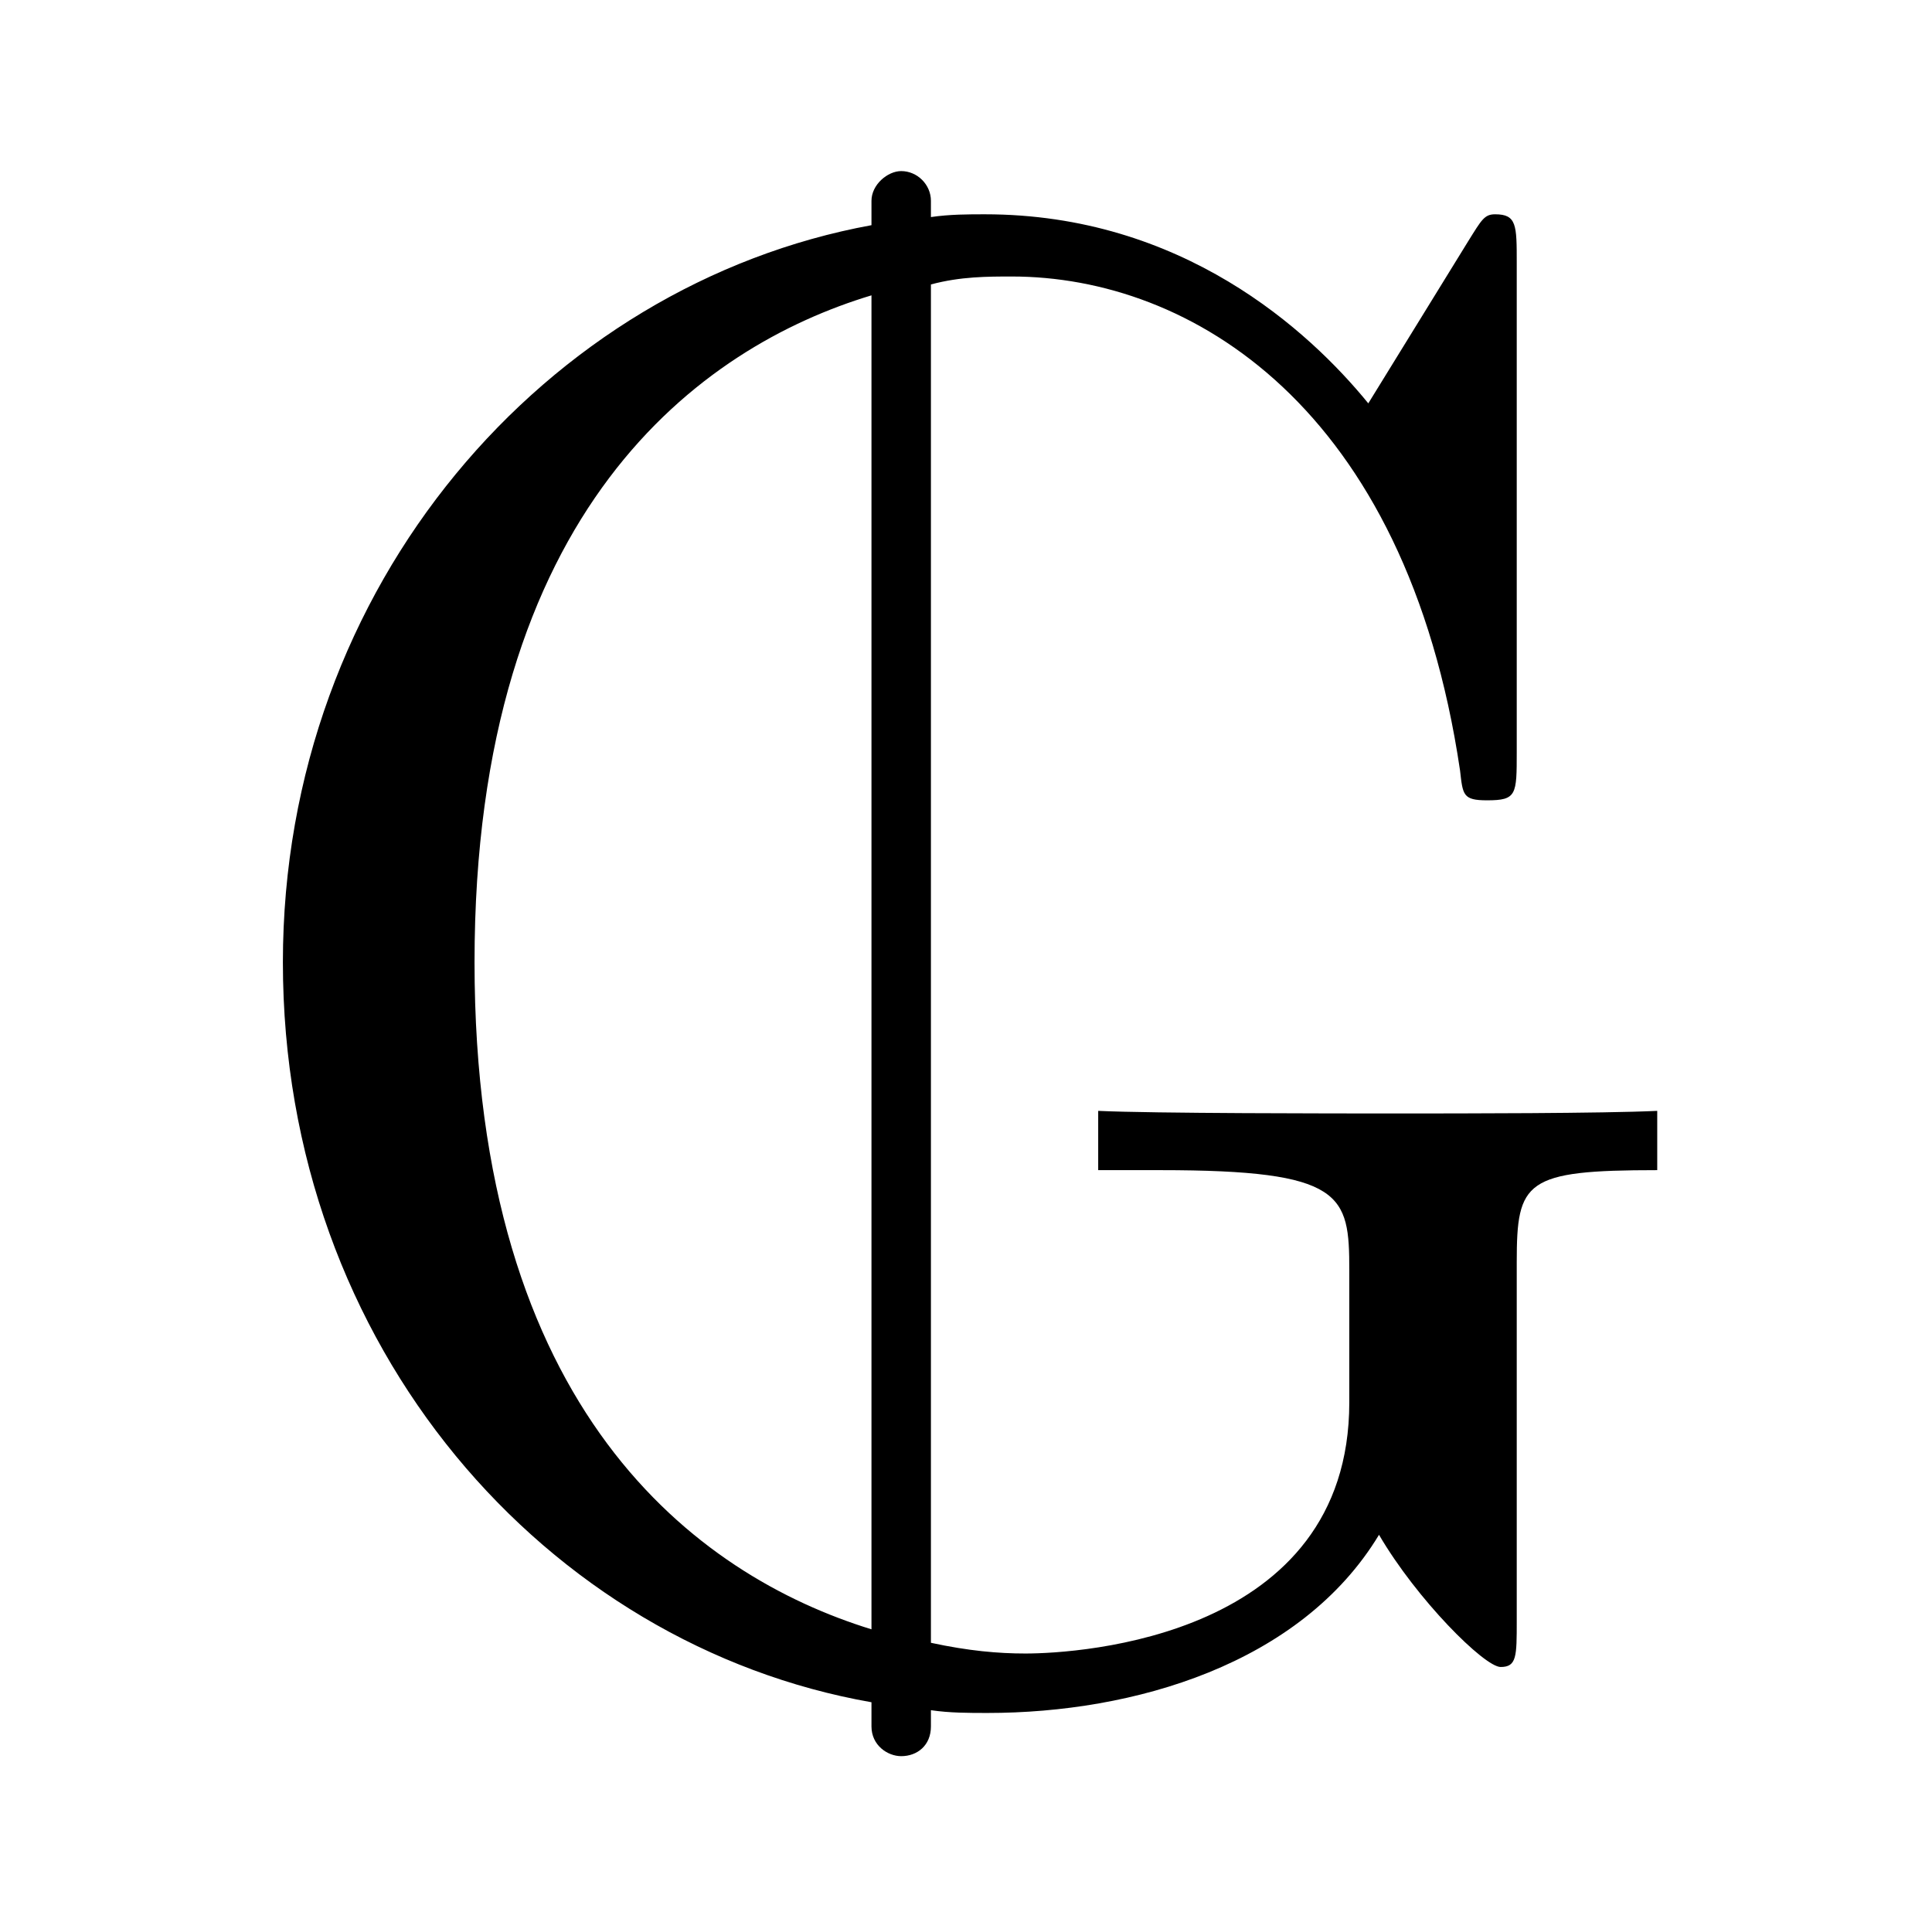
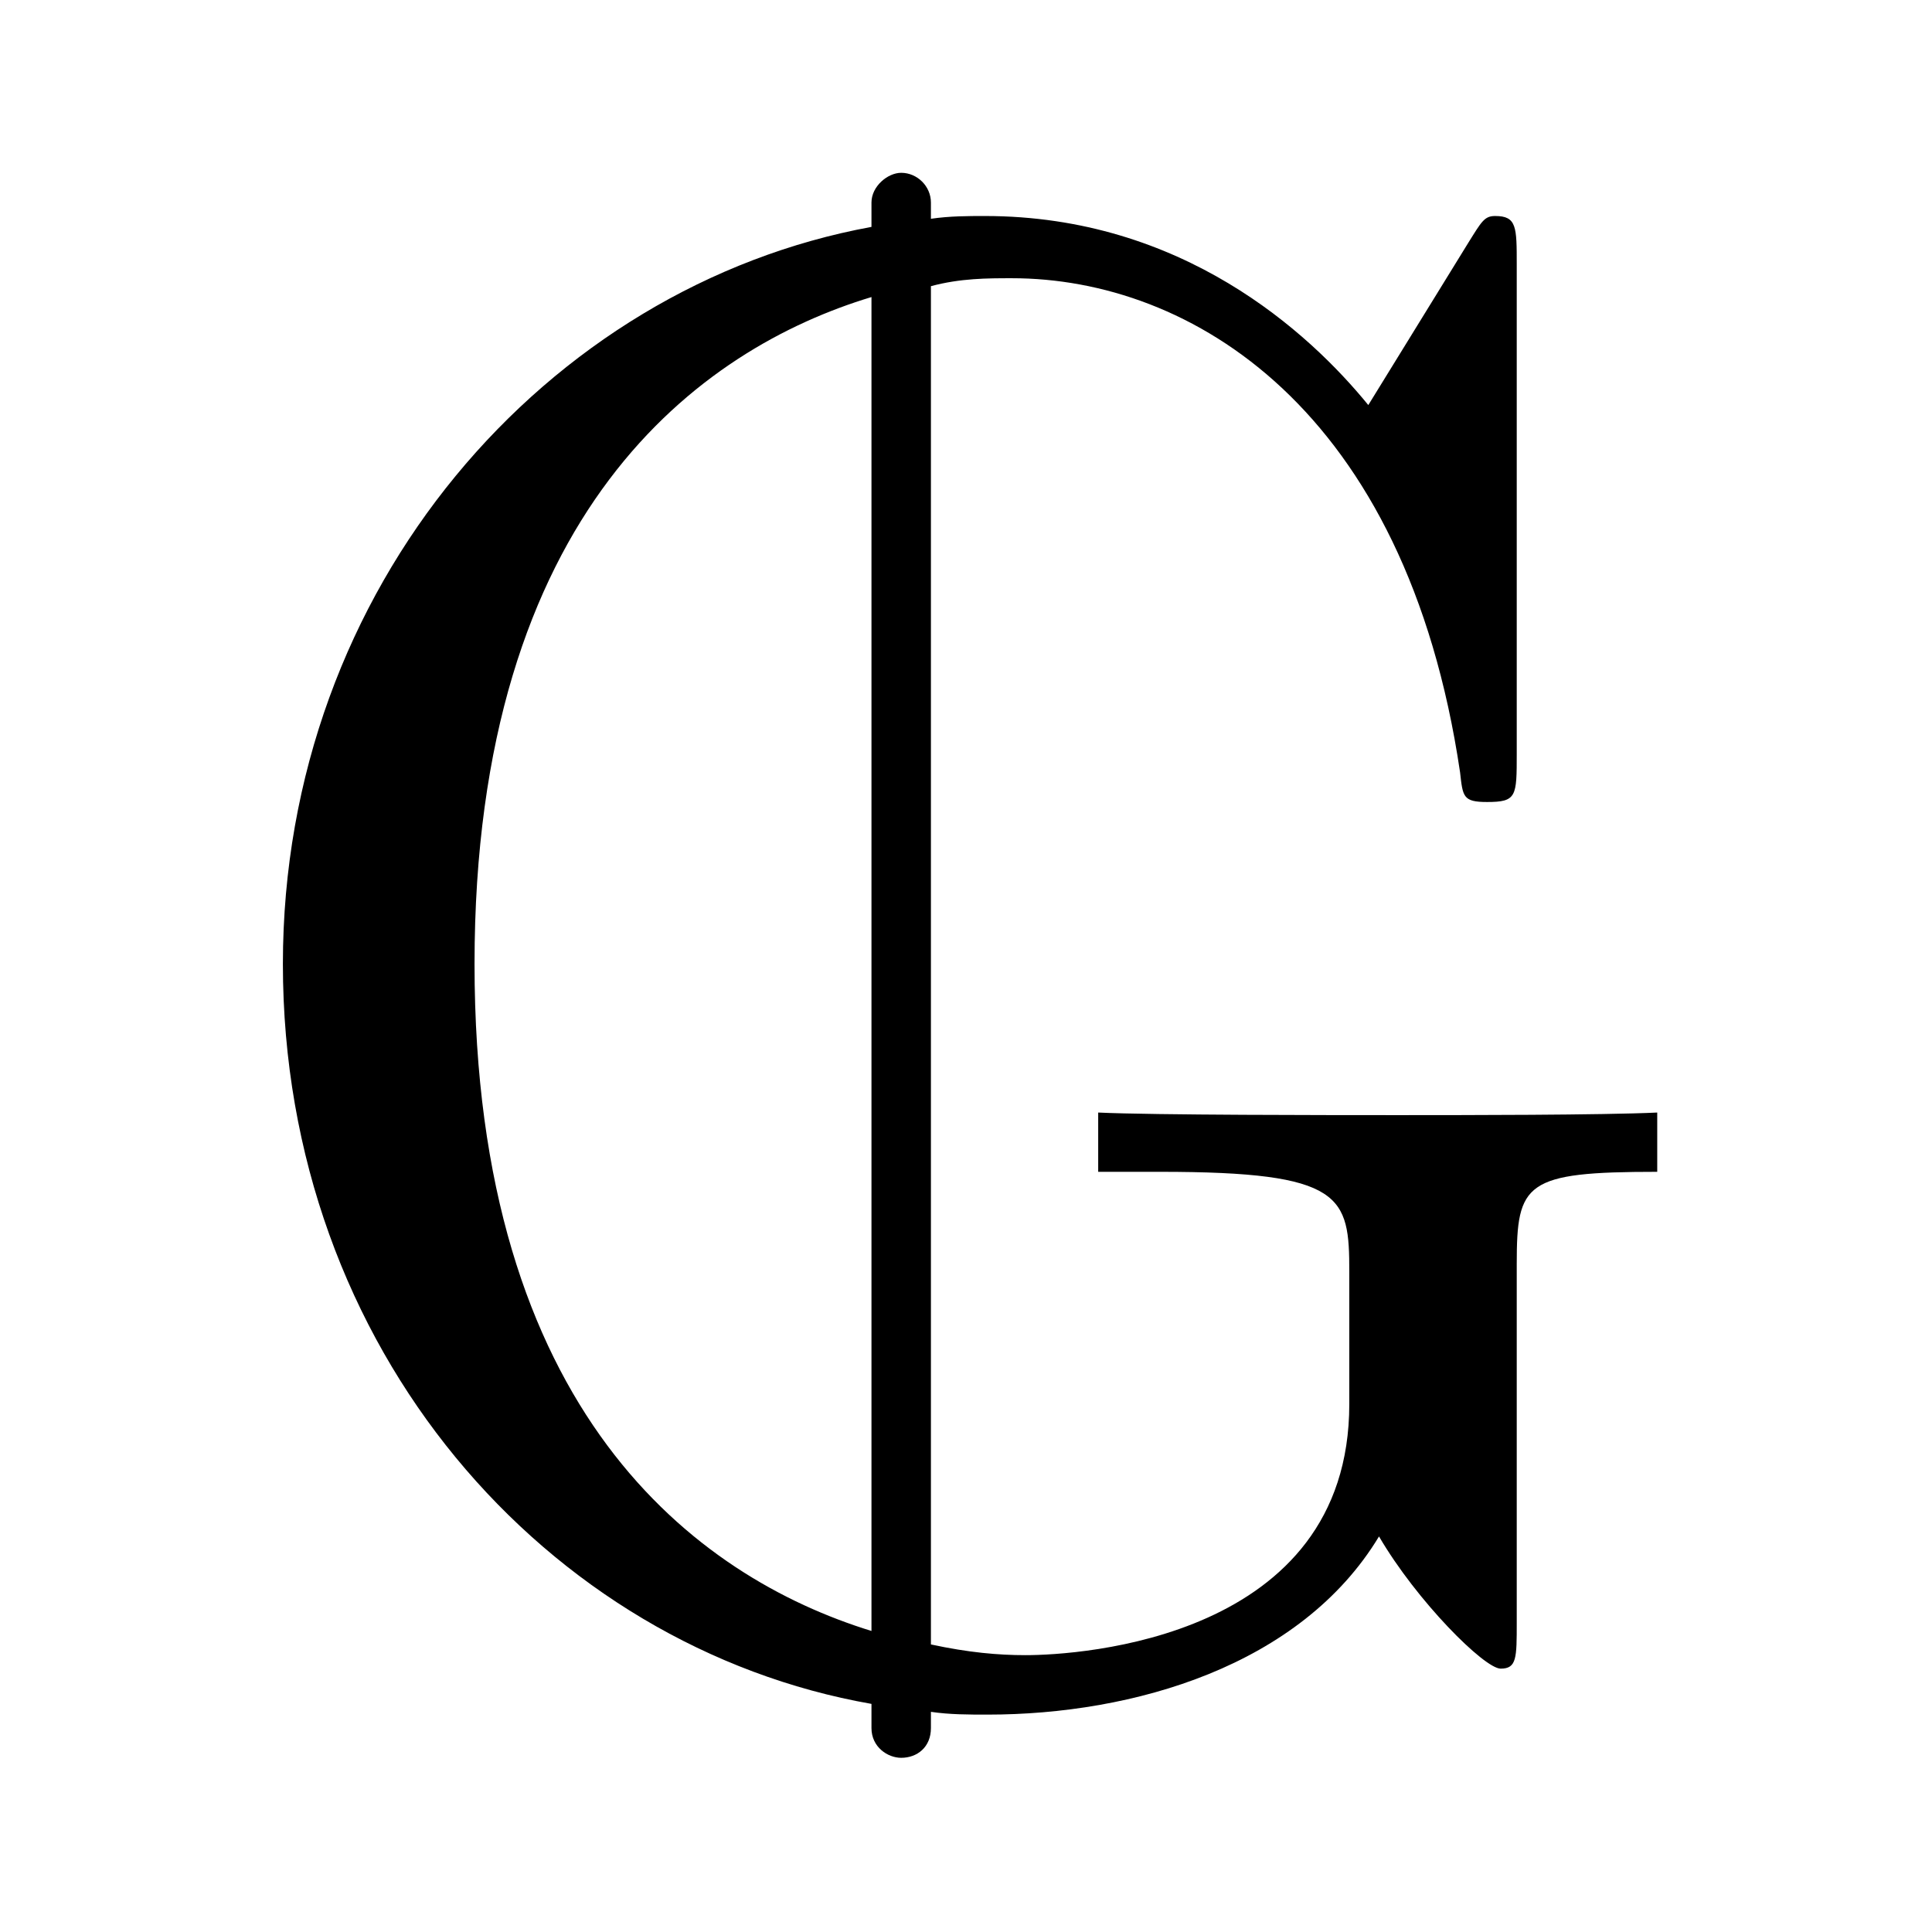
- <svg xmlns="http://www.w3.org/2000/svg" xmlns:xlink="http://www.w3.org/1999/xlink" width="11.18pt" height="11.16pt" viewBox="0 0 11.18 11.16">
+ <svg xmlns="http://www.w3.org/2000/svg" xmlns:xlink="http://www.w3.org/1999/xlink" width="11.18pt" height="11.18pt" viewBox="0 0 11.18 11.18">
  <defs>
    <g>
      <g id="glyph-0-0">
-         <path d="M 8.594 -2.891 L 8.594 -3.234 C 8.281 -3.219 7.453 -3.219 7.094 -3.219 C 6.719 -3.219 5.672 -3.219 5.359 -3.234 L 5.359 -2.891 L 5.719 -2.891 C 6.781 -2.891 6.812 -2.75 6.812 -2.312 L 6.812 -1.547 C 6.812 -0.188 5.25 -0.094 4.938 -0.094 C 4.781 -0.094 4.609 -0.109 4.391 -0.156 L 4.391 -8.016 C 4.562 -8.062 4.719 -8.062 4.859 -8.062 C 5.891 -8.062 7.141 -7.312 7.453 -5.203 C 7.469 -5.062 7.469 -5.031 7.609 -5.031 C 7.781 -5.031 7.781 -5.062 7.781 -5.312 L 7.781 -8.141 C 7.781 -8.359 7.781 -8.422 7.656 -8.422 C 7.594 -8.422 7.578 -8.391 7.5 -8.266 L 6.922 -7.328 C 6.578 -7.75 5.844 -8.422 4.703 -8.422 C 4.609 -8.422 4.5 -8.422 4.391 -8.406 L 4.391 -8.5 C 4.391 -8.594 4.312 -8.672 4.219 -8.672 C 4.141 -8.672 4.047 -8.594 4.047 -8.5 L 4.047 -8.359 C 2.172 -8.016 0.641 -6.281 0.641 -4.094 C 0.641 -1.859 2.172 -0.141 4.047 0.188 L 4.047 0.328 C 4.047 0.438 4.141 0.5 4.219 0.5 C 4.312 0.5 4.391 0.438 4.391 0.328 L 4.391 0.234 C 4.5 0.25 4.609 0.25 4.719 0.25 C 5.562 0.25 6.531 -0.031 6.984 -0.781 C 7.203 -0.406 7.594 -0.016 7.688 -0.016 C 7.781 -0.016 7.781 -0.078 7.781 -0.281 L 7.781 -2.359 C 7.781 -2.828 7.828 -2.891 8.594 -2.891 Z M 4.047 -0.234 C 3.031 -0.547 1.75 -1.5 1.75 -4.094 C 1.75 -6.719 3.062 -7.656 4.047 -7.953 Z M 4.047 -0.234 " />
+         <path style="stroke:none;" d="M 8.594 -2.891 L 8.594 -3.234 C 8.281 -3.219 7.453 -3.219 7.094 -3.219 C 6.719 -3.219 5.672 -3.219 5.359 -3.234 L 5.359 -2.891 L 5.719 -2.891 C 6.781 -2.891 6.812 -2.75 6.812 -2.312 L 6.812 -1.547 C 6.812 -0.188 5.25 -0.094 4.938 -0.094 C 4.781 -0.094 4.609 -0.109 4.391 -0.156 L 4.391 -8.016 C 4.562 -8.062 4.719 -8.062 4.859 -8.062 C 5.891 -8.062 7.141 -7.312 7.453 -5.203 C 7.469 -5.062 7.469 -5.031 7.609 -5.031 C 7.781 -5.031 7.781 -5.062 7.781 -5.312 L 7.781 -8.141 C 7.781 -8.359 7.781 -8.422 7.656 -8.422 C 7.594 -8.422 7.578 -8.391 7.5 -8.266 L 6.922 -7.328 C 6.578 -7.75 5.844 -8.422 4.703 -8.422 C 4.609 -8.422 4.5 -8.422 4.391 -8.406 L 4.391 -8.5 C 4.391 -8.594 4.312 -8.672 4.219 -8.672 C 4.141 -8.672 4.047 -8.594 4.047 -8.5 L 4.047 -8.359 C 2.172 -8.016 0.641 -6.281 0.641 -4.094 C 0.641 -1.859 2.172 -0.141 4.047 0.188 L 4.047 0.328 C 4.047 0.438 4.141 0.5 4.219 0.5 C 4.312 0.5 4.391 0.438 4.391 0.328 L 4.391 0.234 C 4.5 0.25 4.609 0.25 4.719 0.25 C 5.562 0.25 6.531 -0.031 6.984 -0.781 C 7.203 -0.406 7.594 -0.016 7.688 -0.016 C 7.781 -0.016 7.781 -0.078 7.781 -0.281 L 7.781 -2.359 C 7.781 -2.828 7.828 -2.891 8.594 -2.891 Z M 4.047 -0.234 C 3.031 -0.547 1.75 -1.5 1.75 -4.094 C 1.75 -6.719 3.062 -7.656 4.047 -7.953 Z M 4.047 -0.234 " />
      </g>
    </g>
  </defs>
  <g fill="rgb(0%, 0%, 0%)" fill-opacity="1">
-     <use xlink:href="#glyph-0-0" x="0.996" y="9.662" />
+     <use xlink:href="#glyph-0-0" x="0.996" y="9.672" />
  </g>
</svg>
